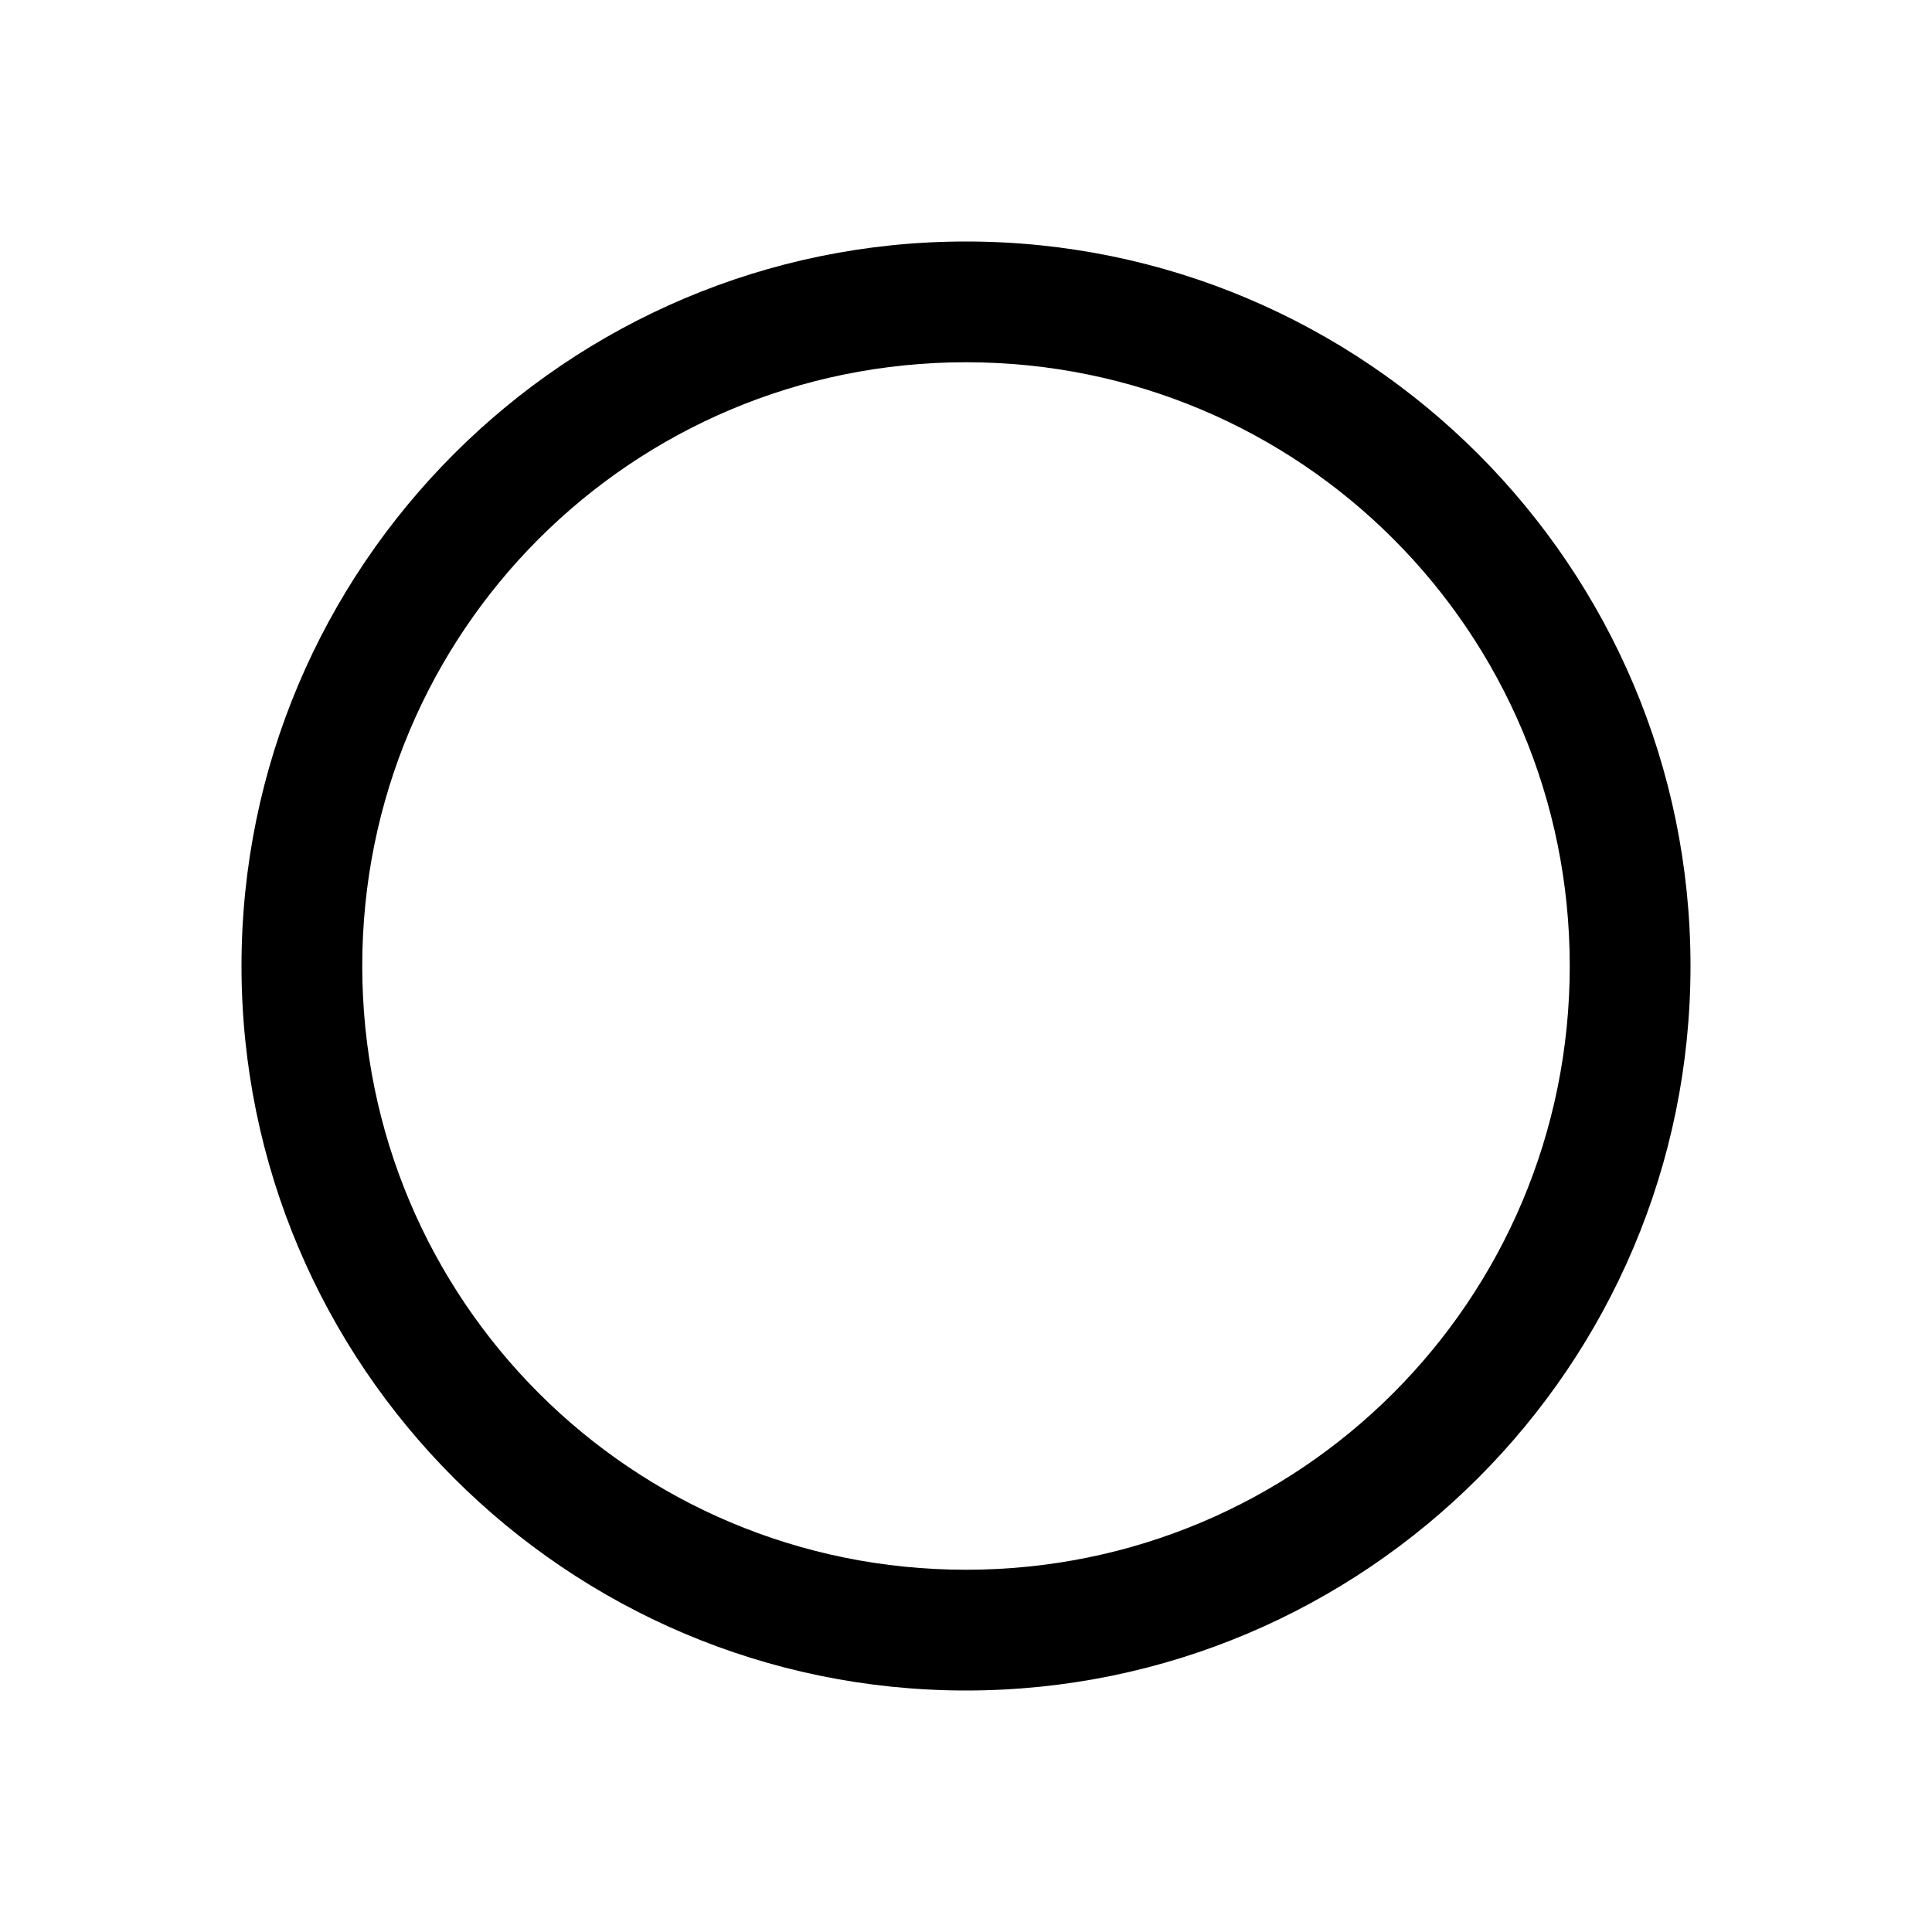
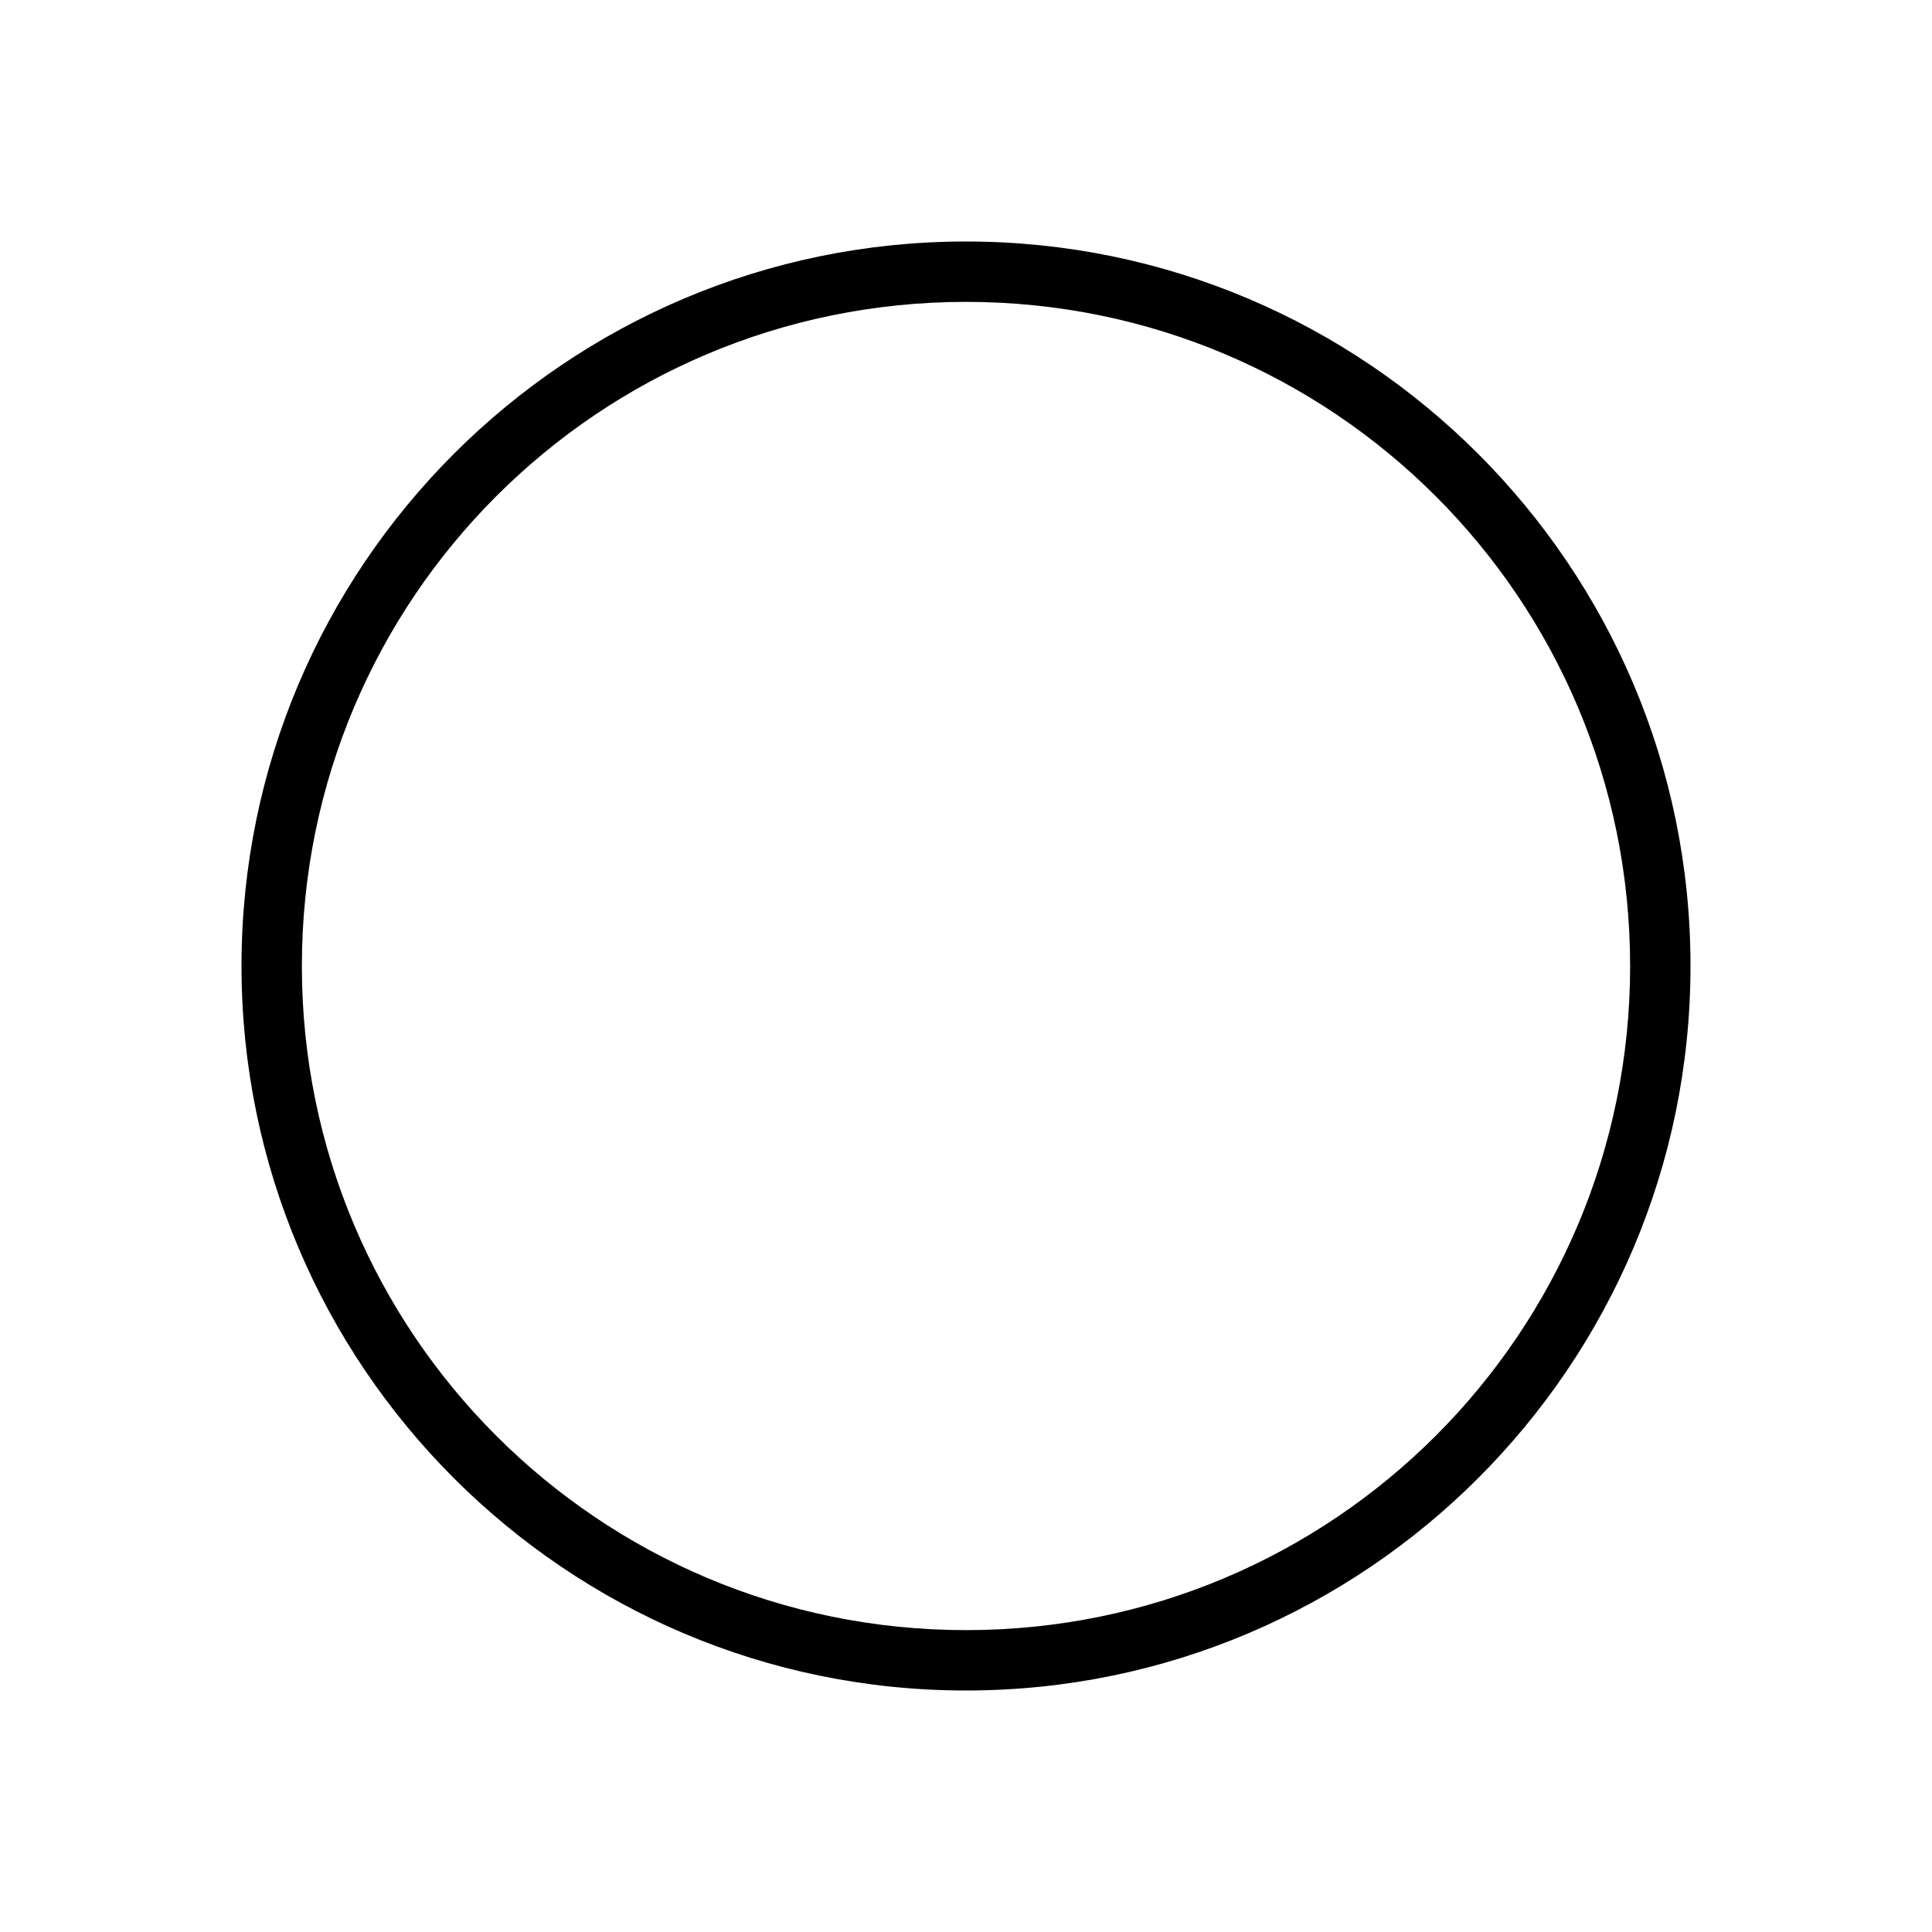
<svg xmlns="http://www.w3.org/2000/svg" viewBox="0 0 32 32">
-   <path d="M 16 4 C 9.383 4 4 9.383 4 16 C 4 22.617 9.383 28 16 28 C 22.617 28 28 22.617 28 16 C 28 9.383 22.617 4 16 4 Z M 16 6 C 21.535 6 26 10.465 26 16 C 26 21.535 21.535 26 16 26 C 10.465 26 6 21.535 6 16 C 6 10.465 10.465 6 16 6 Z" />
+   <path d="M 16 4 C 9.379 4 4 9.379 4 16 C 4 22.621 9.379 28 16 28 C 22.621 28 28 22.621 28 16 C 28 9.379 22.621 4 16 4 Z M 16 5 C 22.082 5 27 9.918 27 16 C 27 22.082 22.082 27 16 27 C 9.918 27 5 22.082 5 16 C 5 9.918 9.918 5 16 5 Z" />
</svg>
